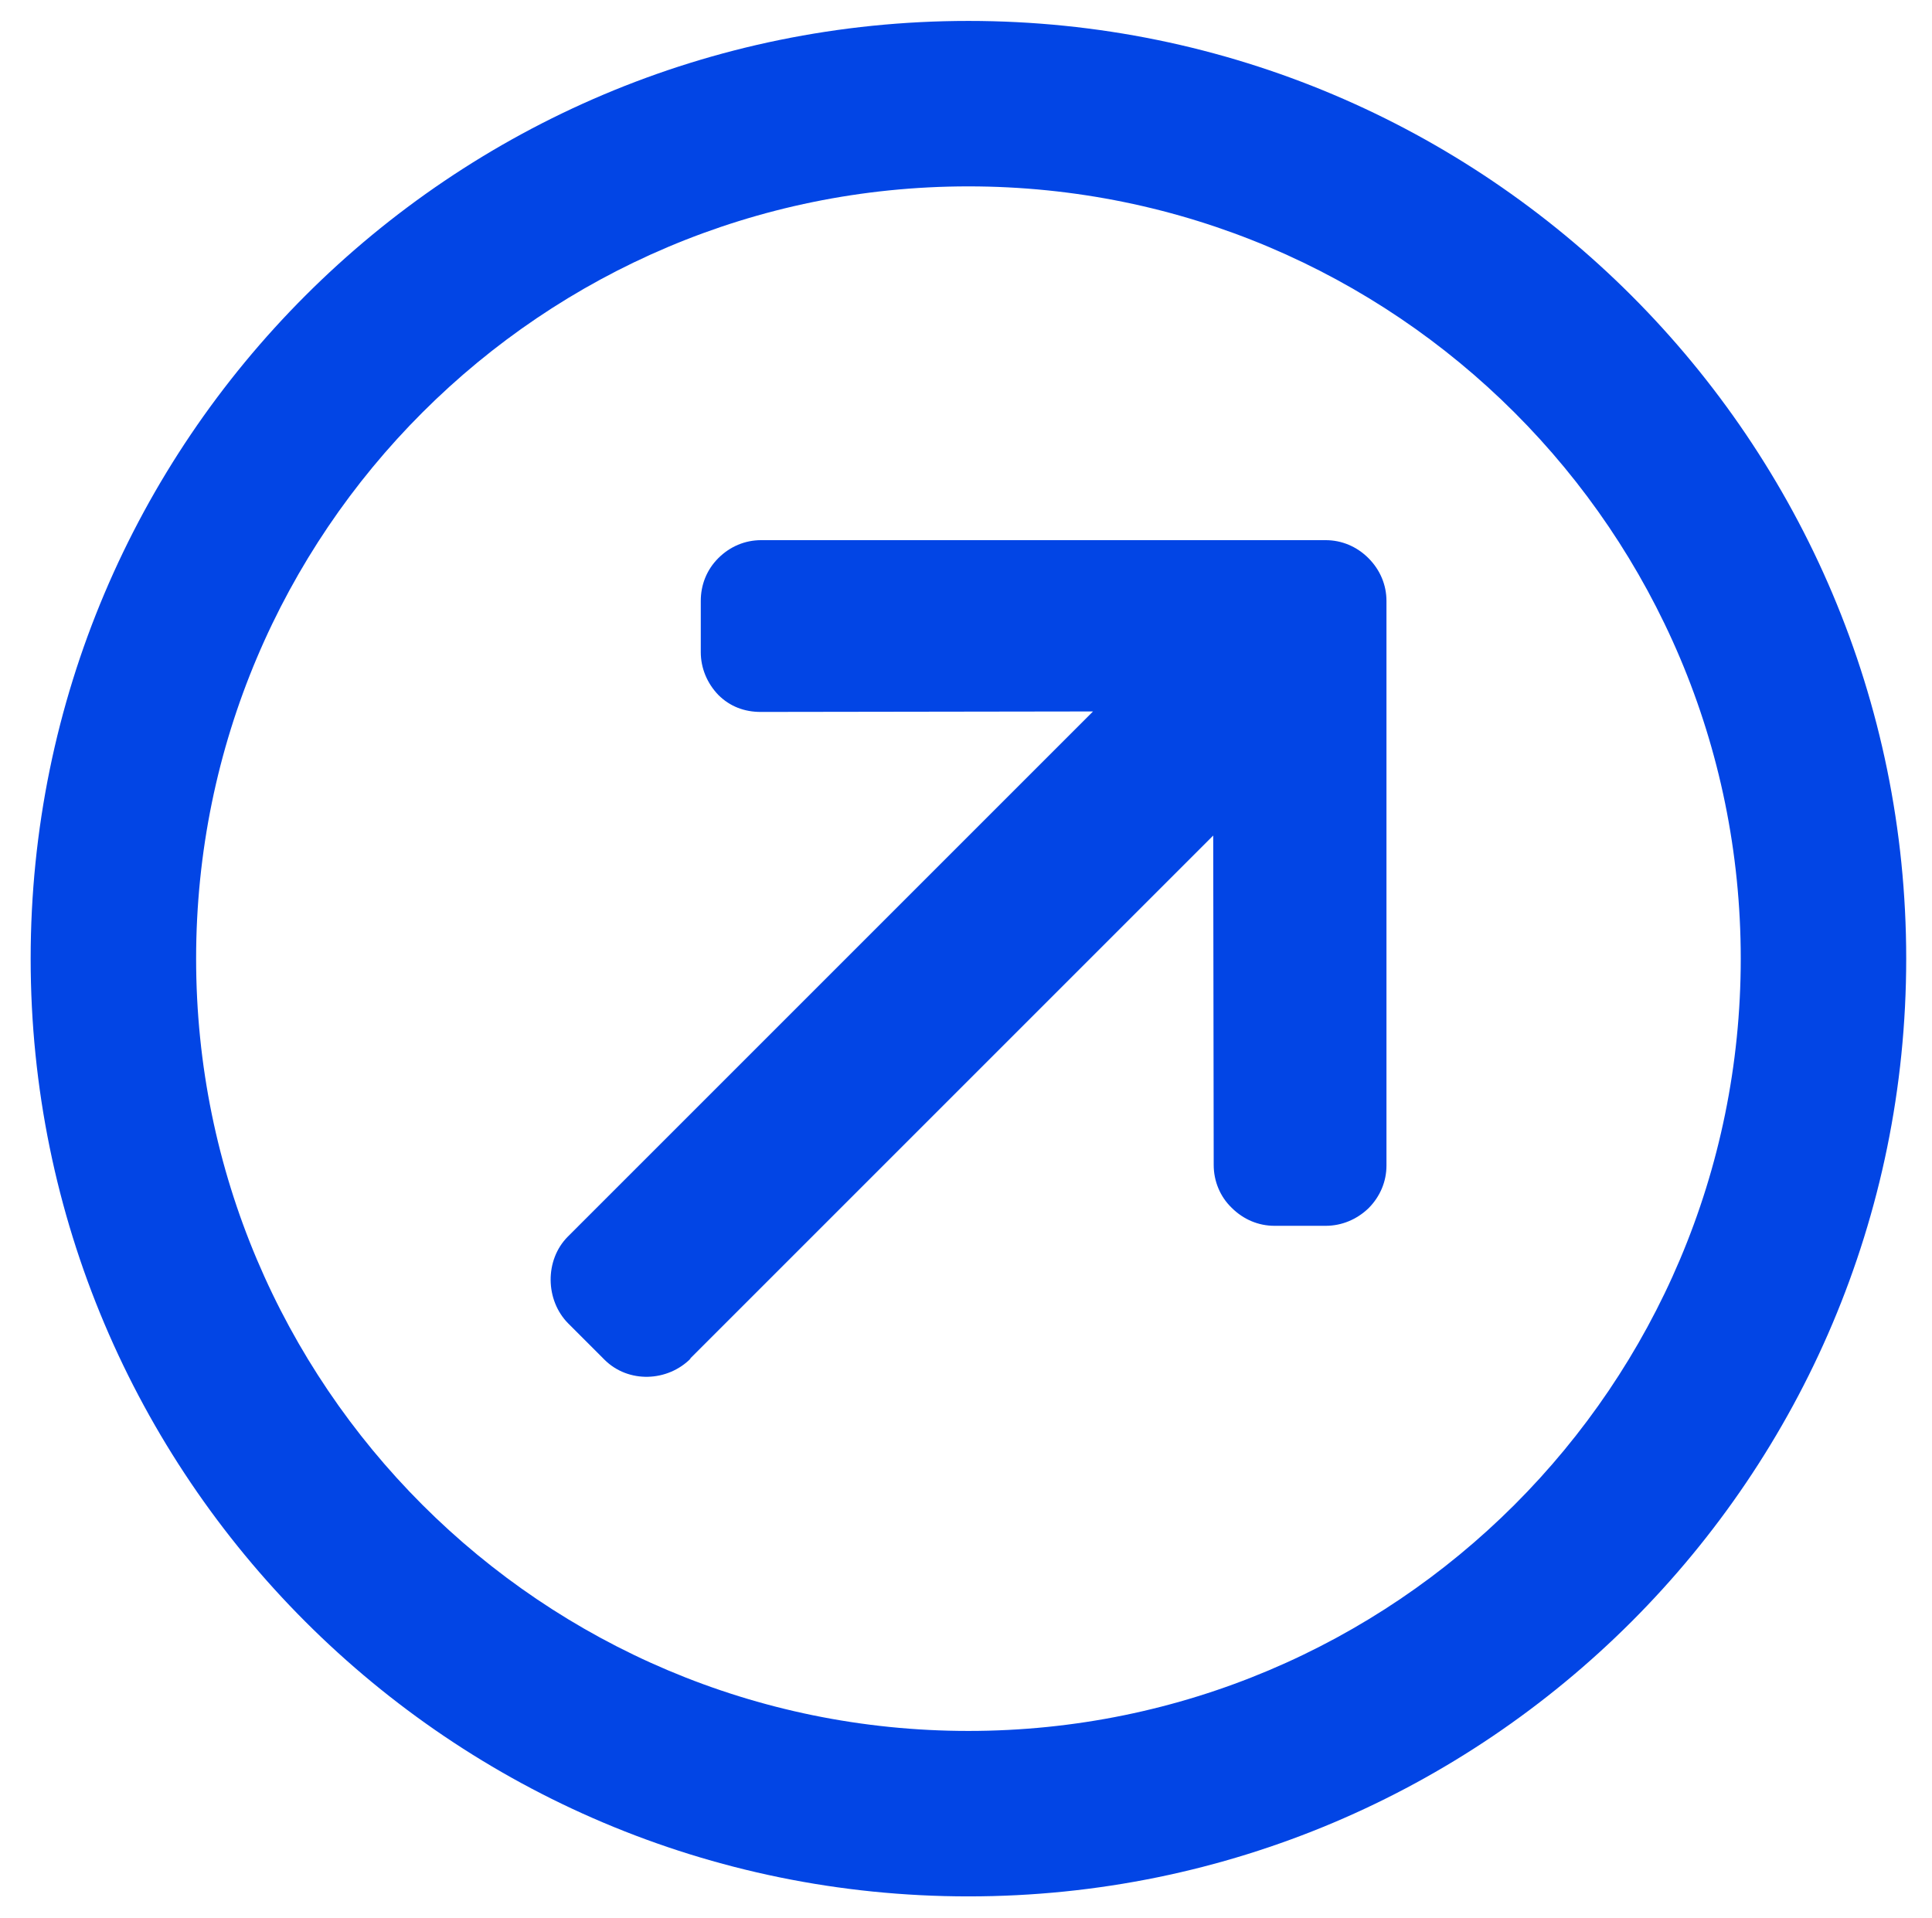
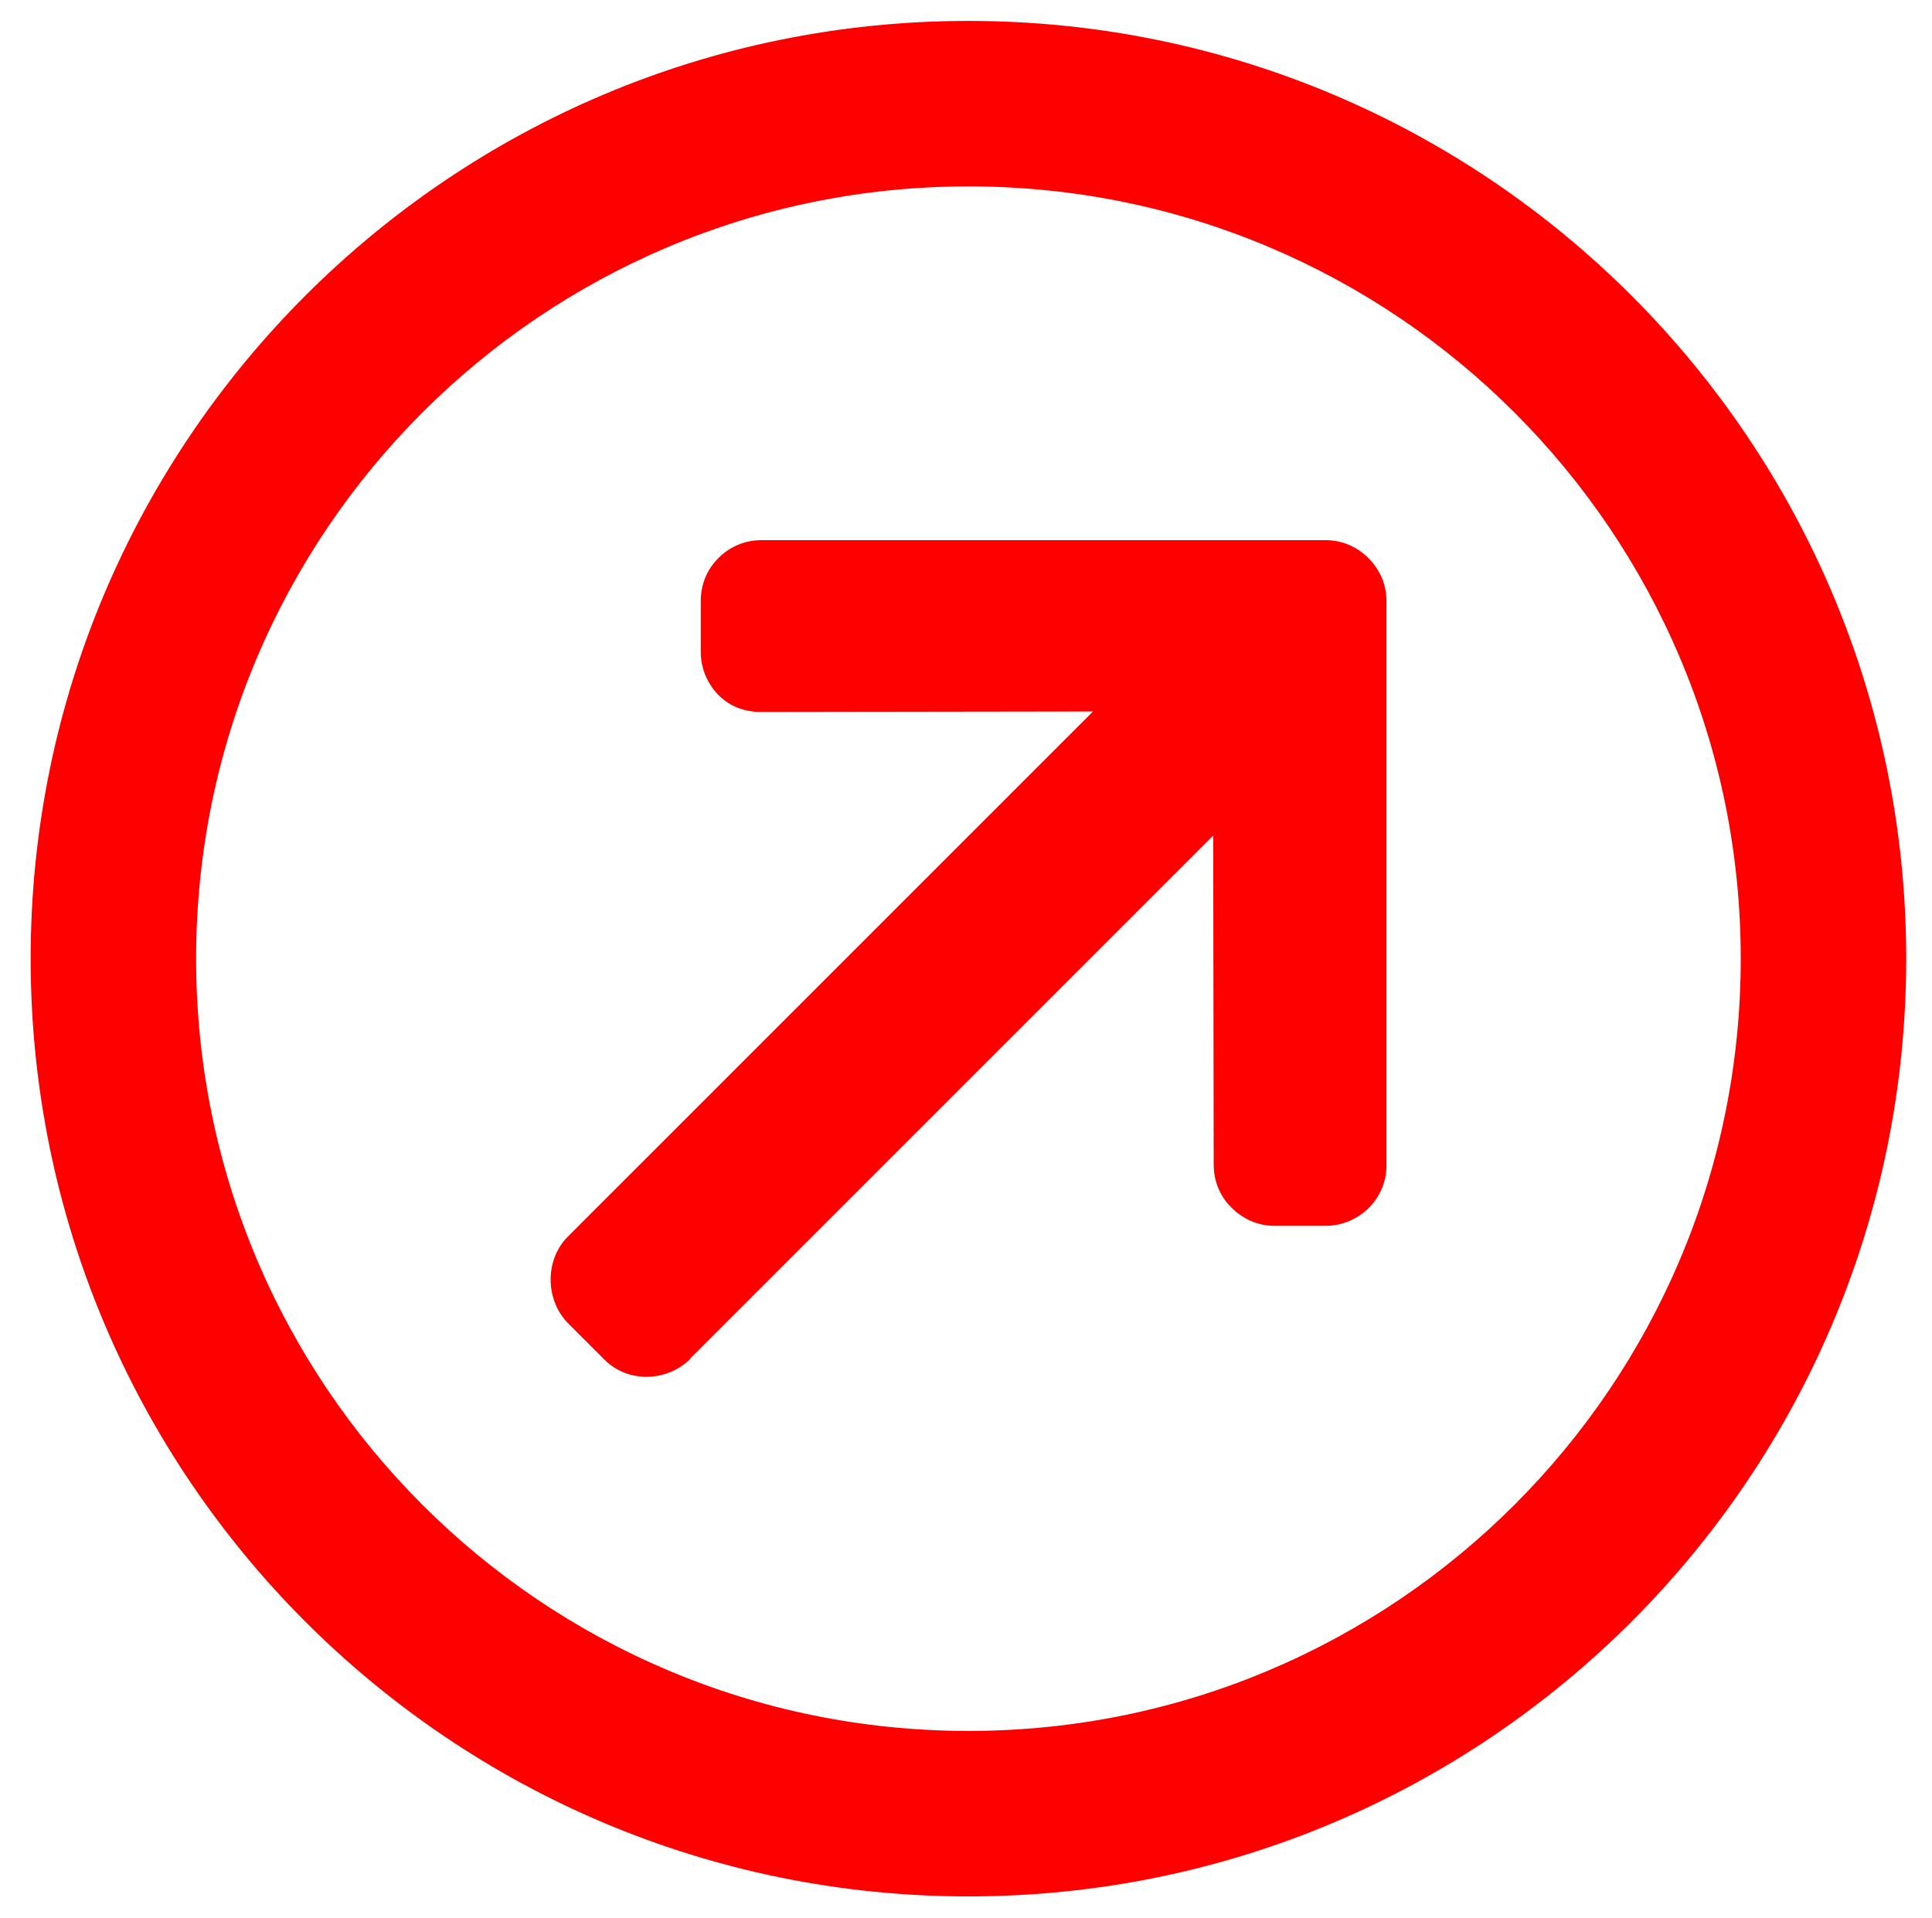
<svg xmlns="http://www.w3.org/2000/svg" version="1.1" id="Layer_1" x="0px" y="0px" viewBox="0 0 397 394" style="enable-background:new 0 0 397 394;" xml:space="preserve">
  <style type="text/css">
- 	.st0{fill:#0245e5;}
+ 	.st0{fill:red;}
</style>
  <g>
    <g>
      <g>
        <path class="st0" d="M142,279.1l-0.3,0.2l107.6-107.6l0.1,67.7c0,3.3,1.3,6.5,3.7,8.8c2.4,2.4,5.5,3.7,8.8,3.7h10.5     c3.3,0,6.4-1.3,8.8-3.6c2.4-2.4,3.7-5.5,3.7-8.8v-116c0-3.3-1.3-6.4-3.7-8.8c-2.4-2.4-5.5-3.7-8.8-3.7h-116     c-3.3,0-6.4,1.3-8.8,3.7c-2.4,2.4-3.6,5.5-3.6,8.8V134c0,3.3,1.3,6.4,3.6,8.8c2.4,2.4,5.4,3.5,8.7,3.5l68.3-0.1L116.7,254.1     c-4.8,4.8-4.7,13.1,0.1,17.9l7.4,7.4C129.1,284.3,137.2,284,142,279.1z" />
      </g>
    </g>
    <path class="st0" d="M199,4.3C92.6,4.3,6.3,90.6,6.3,197S92.6,389.7,199,389.7S391.7,303.4,391.7,197S305.4,4.3,199,4.3z    M199,355.7c-87.6,0-158.7-71-158.7-158.7S111.4,38.3,199,38.3s158.7,71,158.7,158.7S286.6,355.7,199,355.7z" />
  </g>
</svg>
